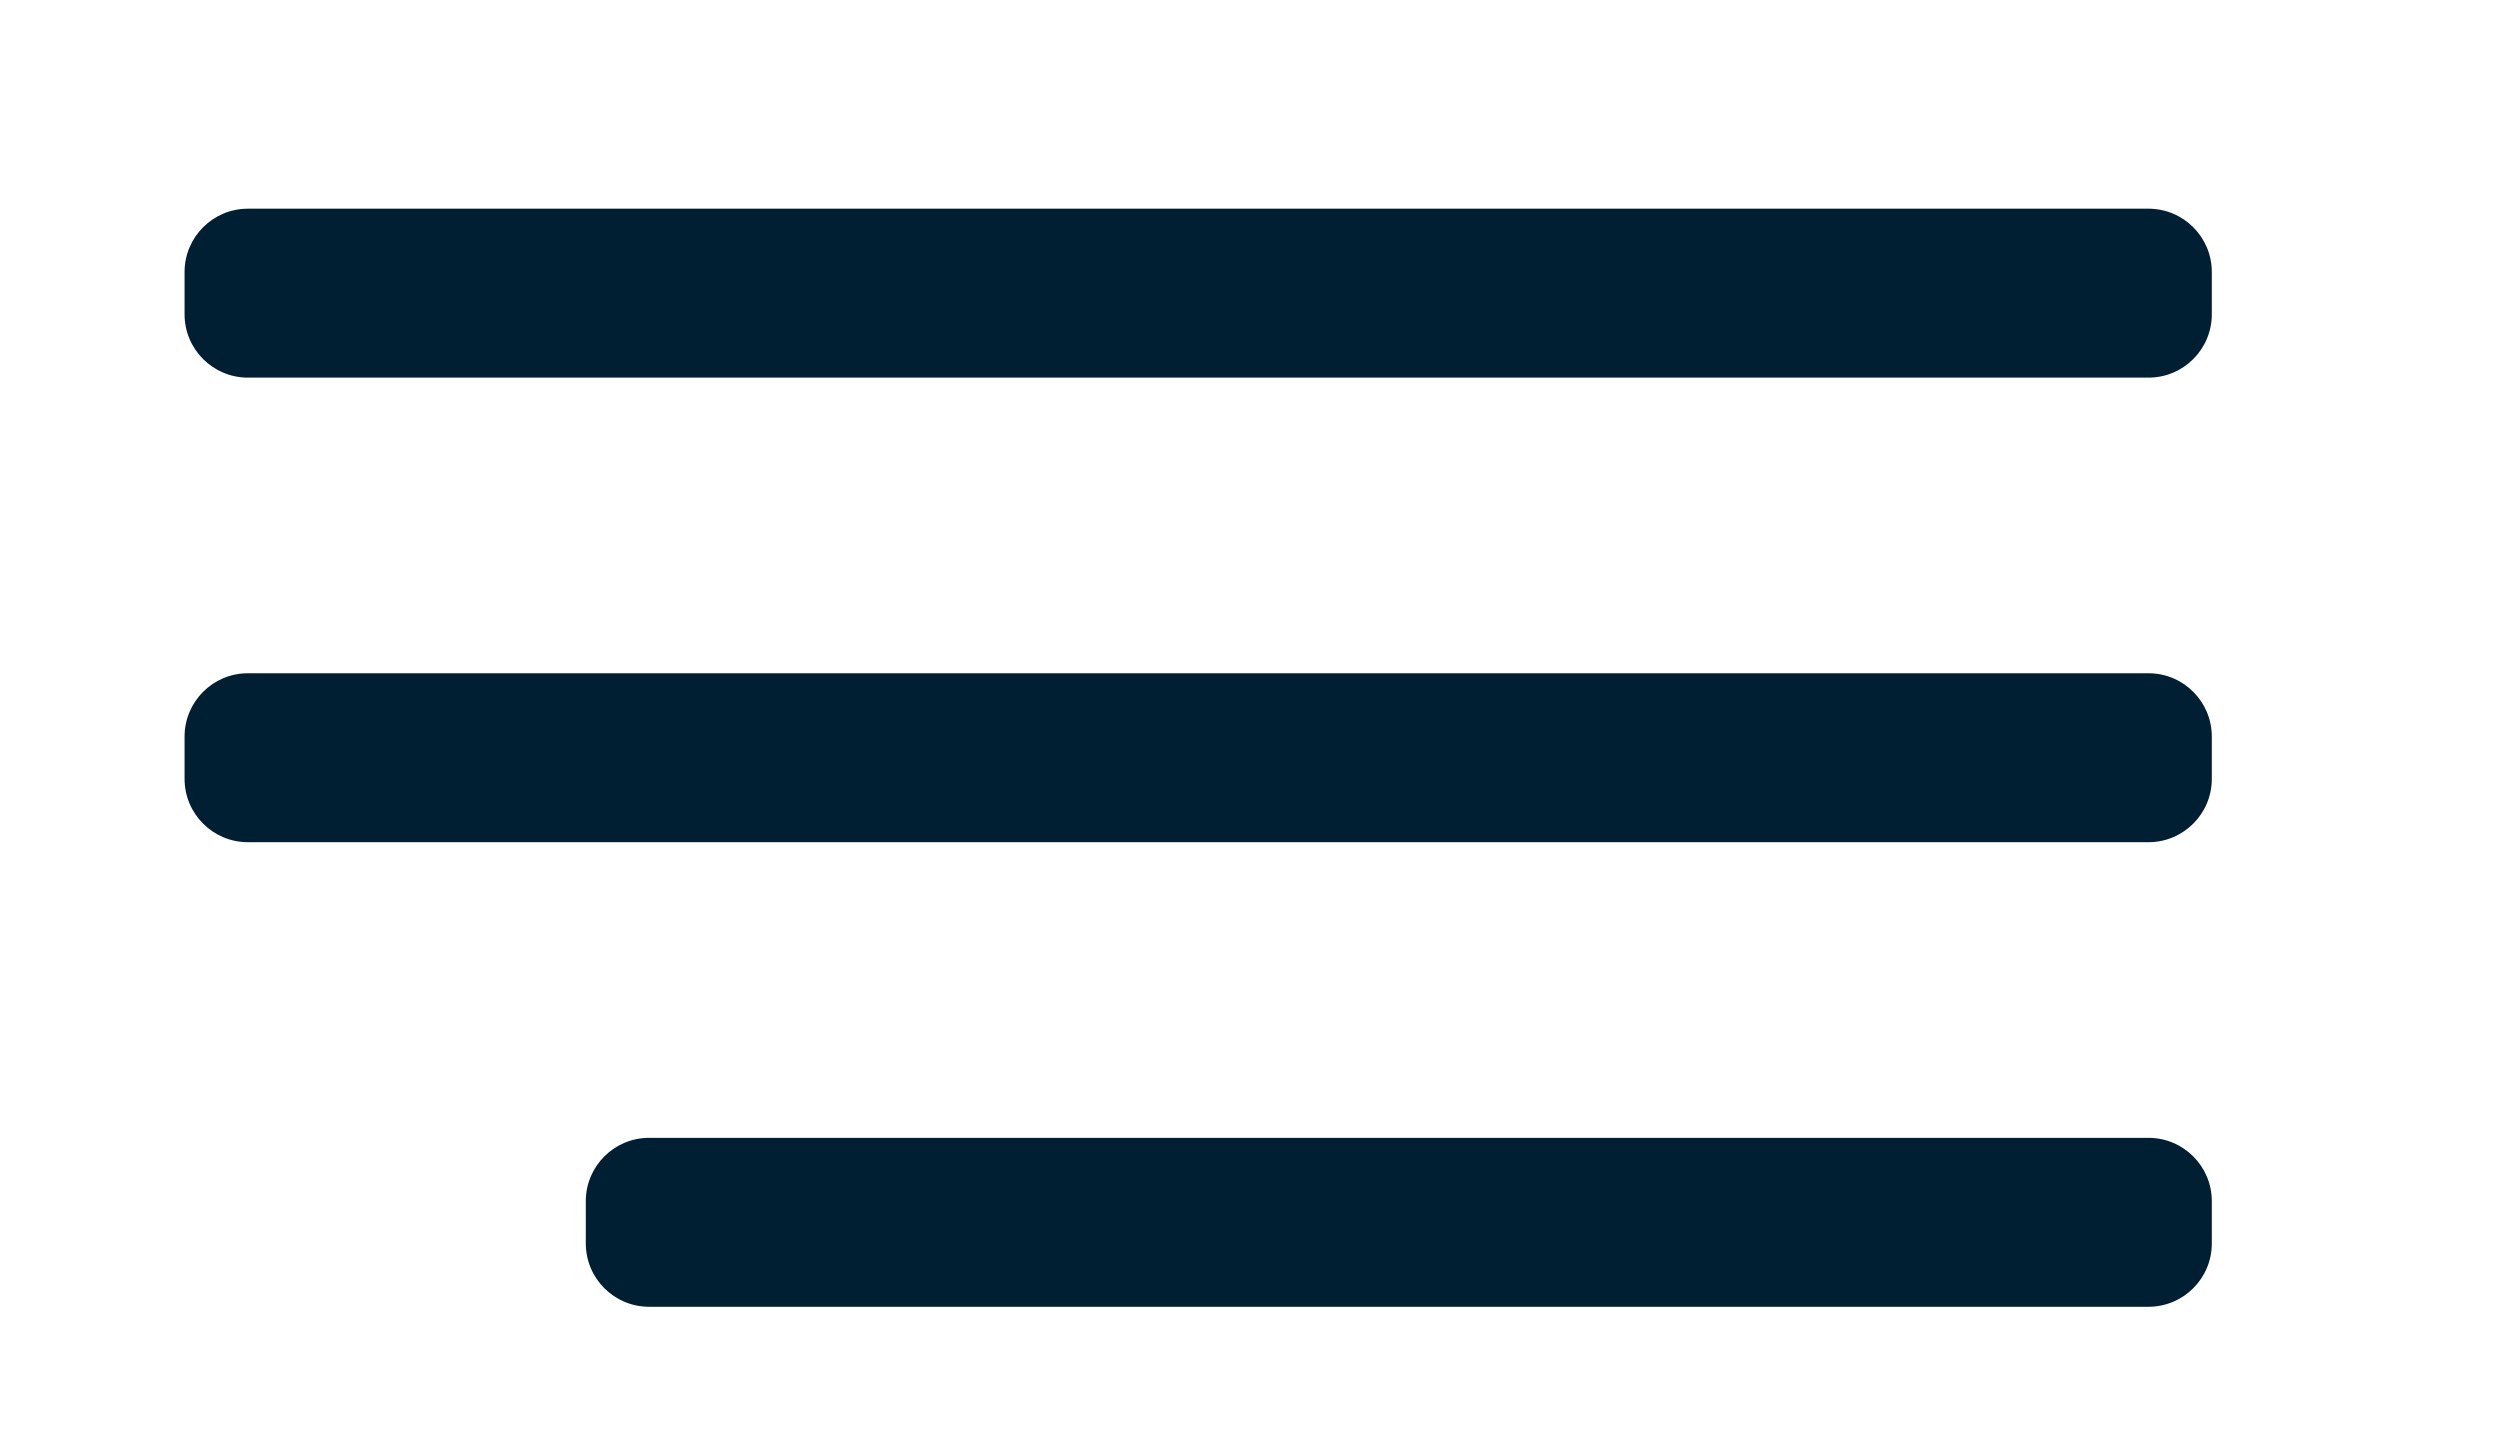
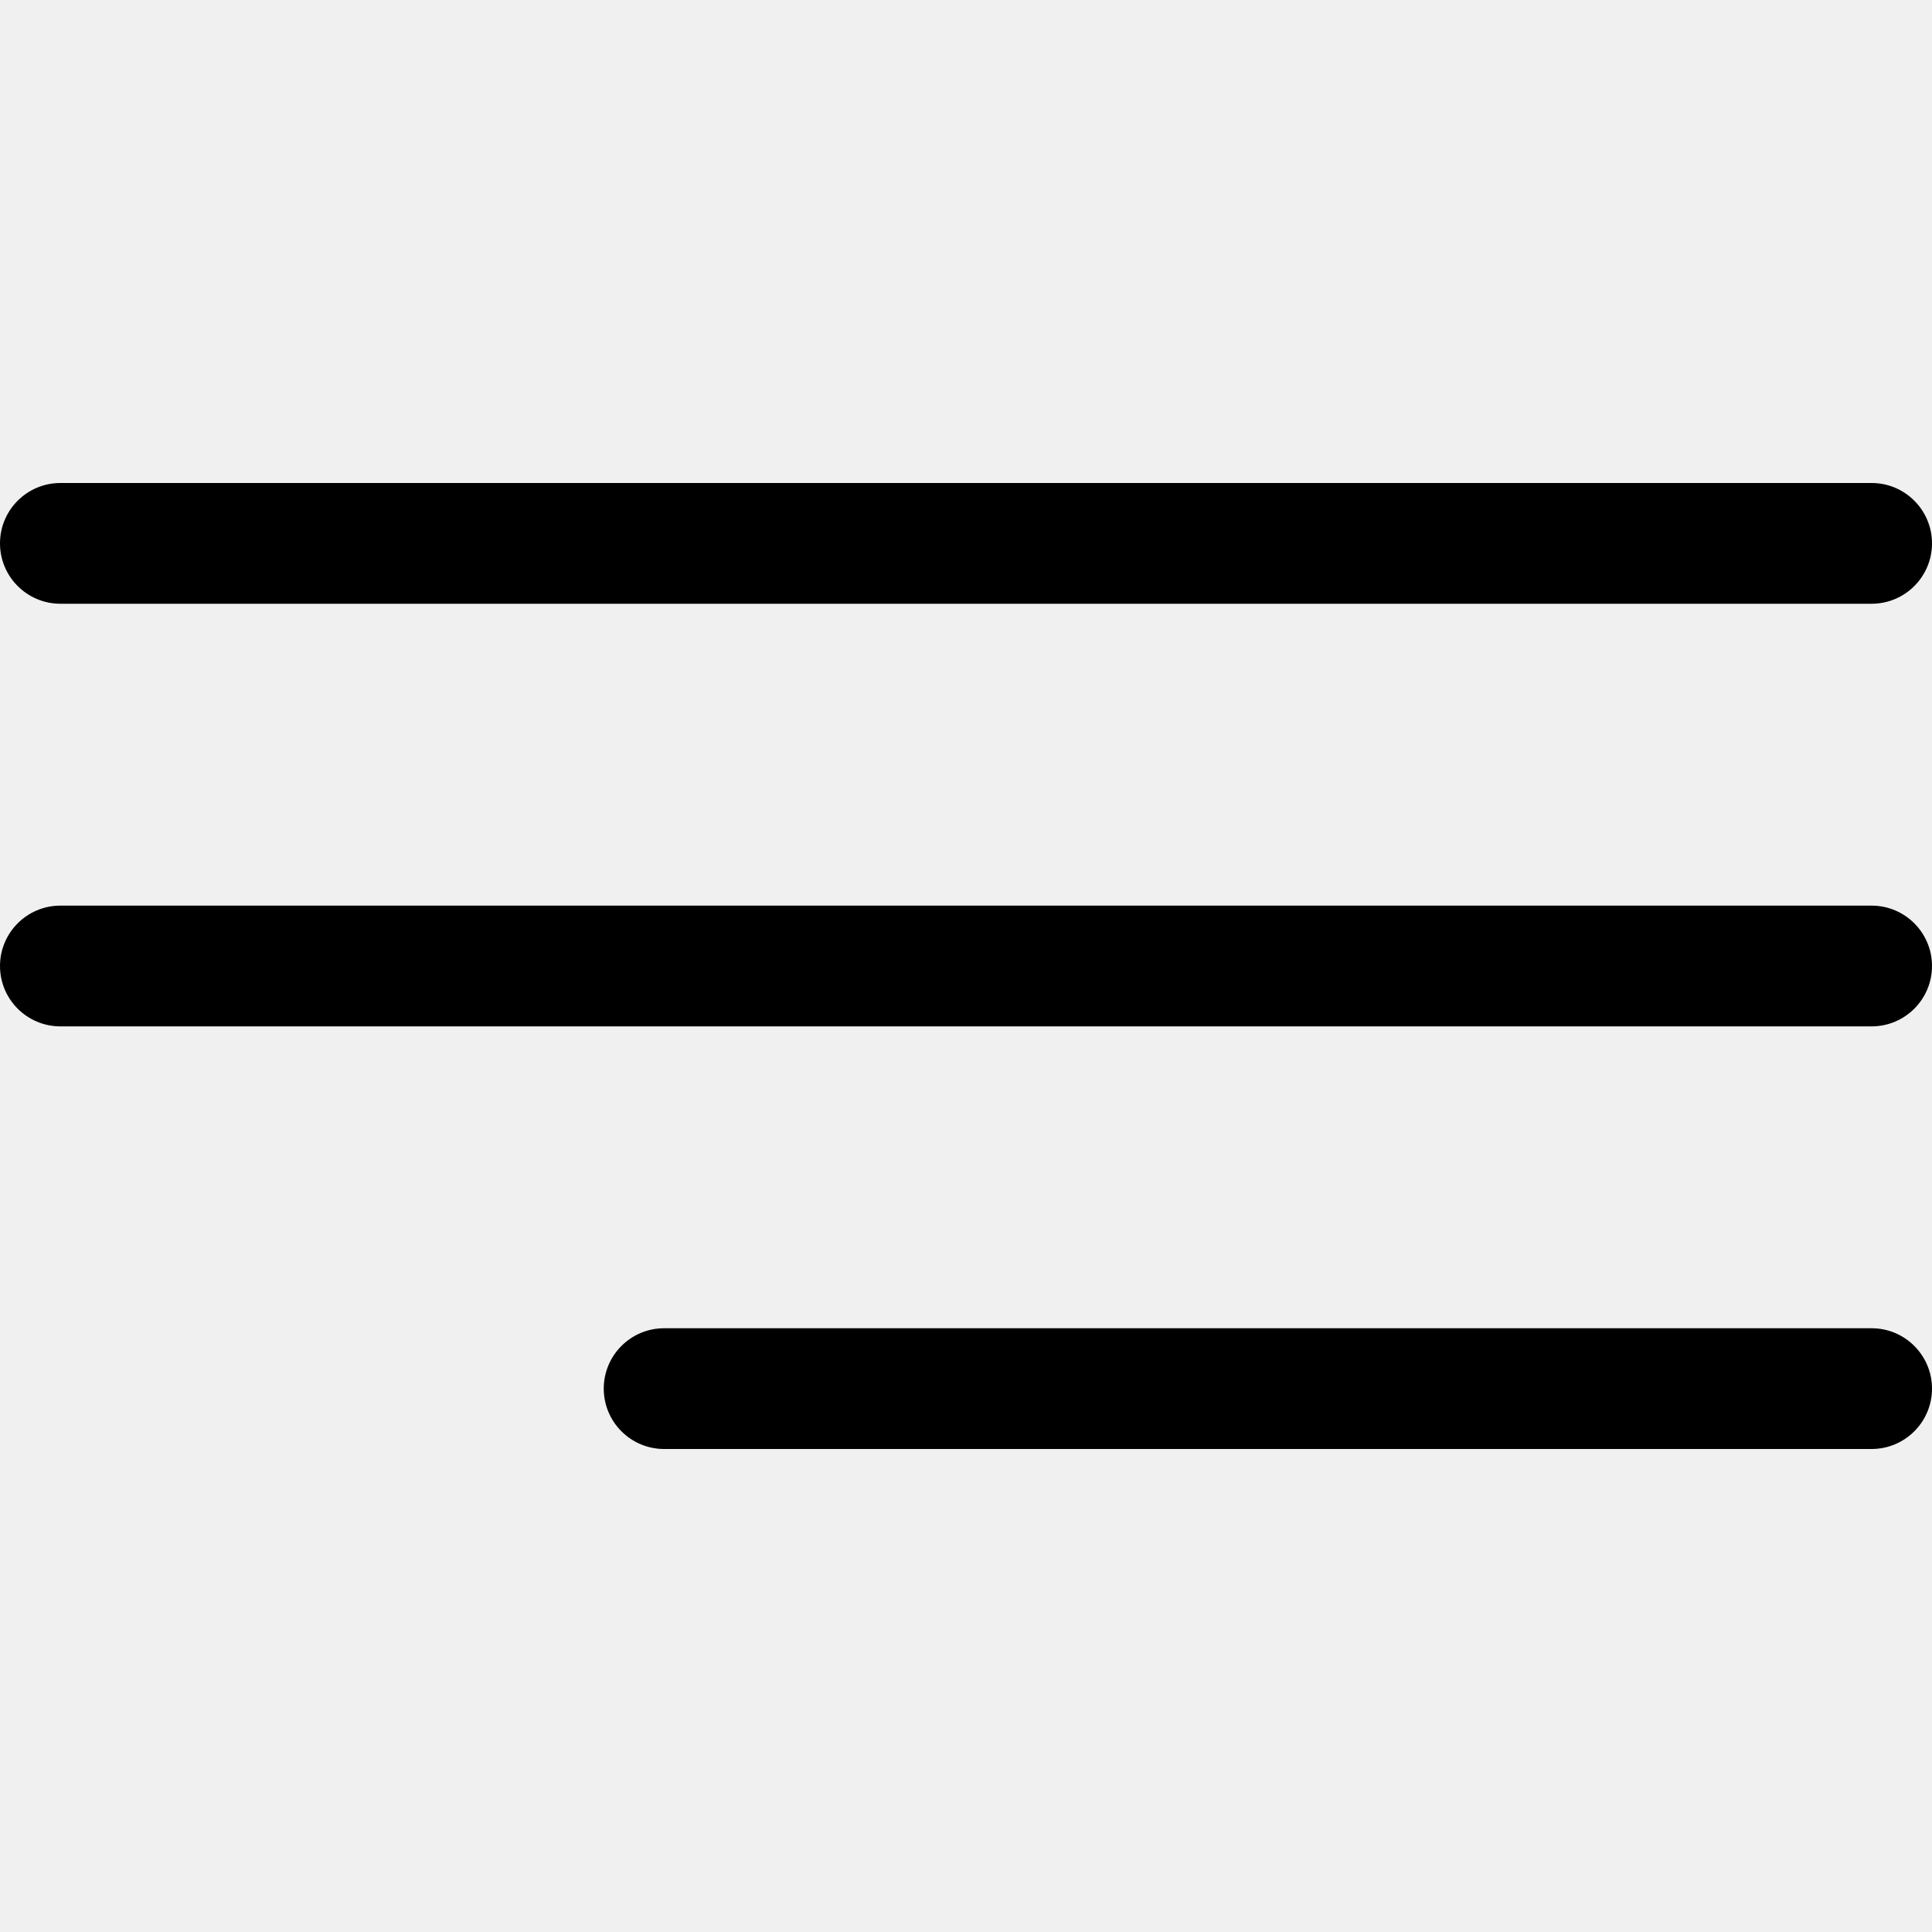
- <svg xmlns="http://www.w3.org/2000/svg" width="149" height="86" viewBox="0 0 149 86" fill="none">
-   <rect width="149" height="86" fill="white" />
-   <rect x="11" y="12.438" width="120.824" height="10.069" rx="3.776" fill="#011F32" />
-   <rect x="11" y="40.126" width="120.824" height="10.069" rx="3.776" fill="#011F32" />
-   <rect x="34.913" y="67.815" width="96.911" height="10.069" rx="3.776" fill="#011F32" />
+ <svg xmlns="http://www.w3.org/2000/svg" version="1.1" id="Capa_1" x="0px" y="0px" viewBox="0 0 384.97 384.97" style="enable-background:new 0 0 384.97 384.97;" xml:space="preserve">
+   <g>
+     <g id="Menu_1_">
+       <path d="M12.03,120.303h360.909c6.641,0,12.03-5.39,12.03-12.03c0-6.641-5.39-12.03-12.03-12.03H12.03    c-6.641,0-12.03,5.39-12.03,12.03C0,114.913,5.39,120.303,12.03,120.303z" />
+       <path d="M372.939,180.455H12.03c-6.641,0-12.03,5.39-12.03,12.03s5.39,12.03,12.03,12.03h360.909c6.641,0,12.03-5.39,12.03-12.03    S379.58,180.455,372.939,180.455z" />
+       <path d="M372.939,264.667H132.333c-6.641,0-12.03,5.39-12.03,12.03c0,6.641,5.39,12.03,12.03,12.03h240.606    c6.641,0,12.03-5.39,12.03-12.03C384.97,270.056,379.58,264.667,372.939,264.667z" />
+     </g>
+     <g>
+ 	</g>
+     <g>
+ 	</g>
+     <g>
+ 	</g>
+     <g>
+ 	</g>
+     <g>
+ 	</g>
+     <g>
+ 	</g>
+   </g>
+   <g>
+ </g>
+   <g>
+ </g>
+   <g>
+ </g>
+   <g>
+ </g>
+   <g>
+ </g>
+   <g>
+ </g>
+   <g>
+ </g>
+   <g>
+ </g>
+   <g>
+ </g>
+   <g>
+ </g>
+   <g>
+ </g>
+   <g>
+ </g>
+   <g>
+ </g>
+   <g>
+ </g>
+   <g>
+ </g>
</svg>
